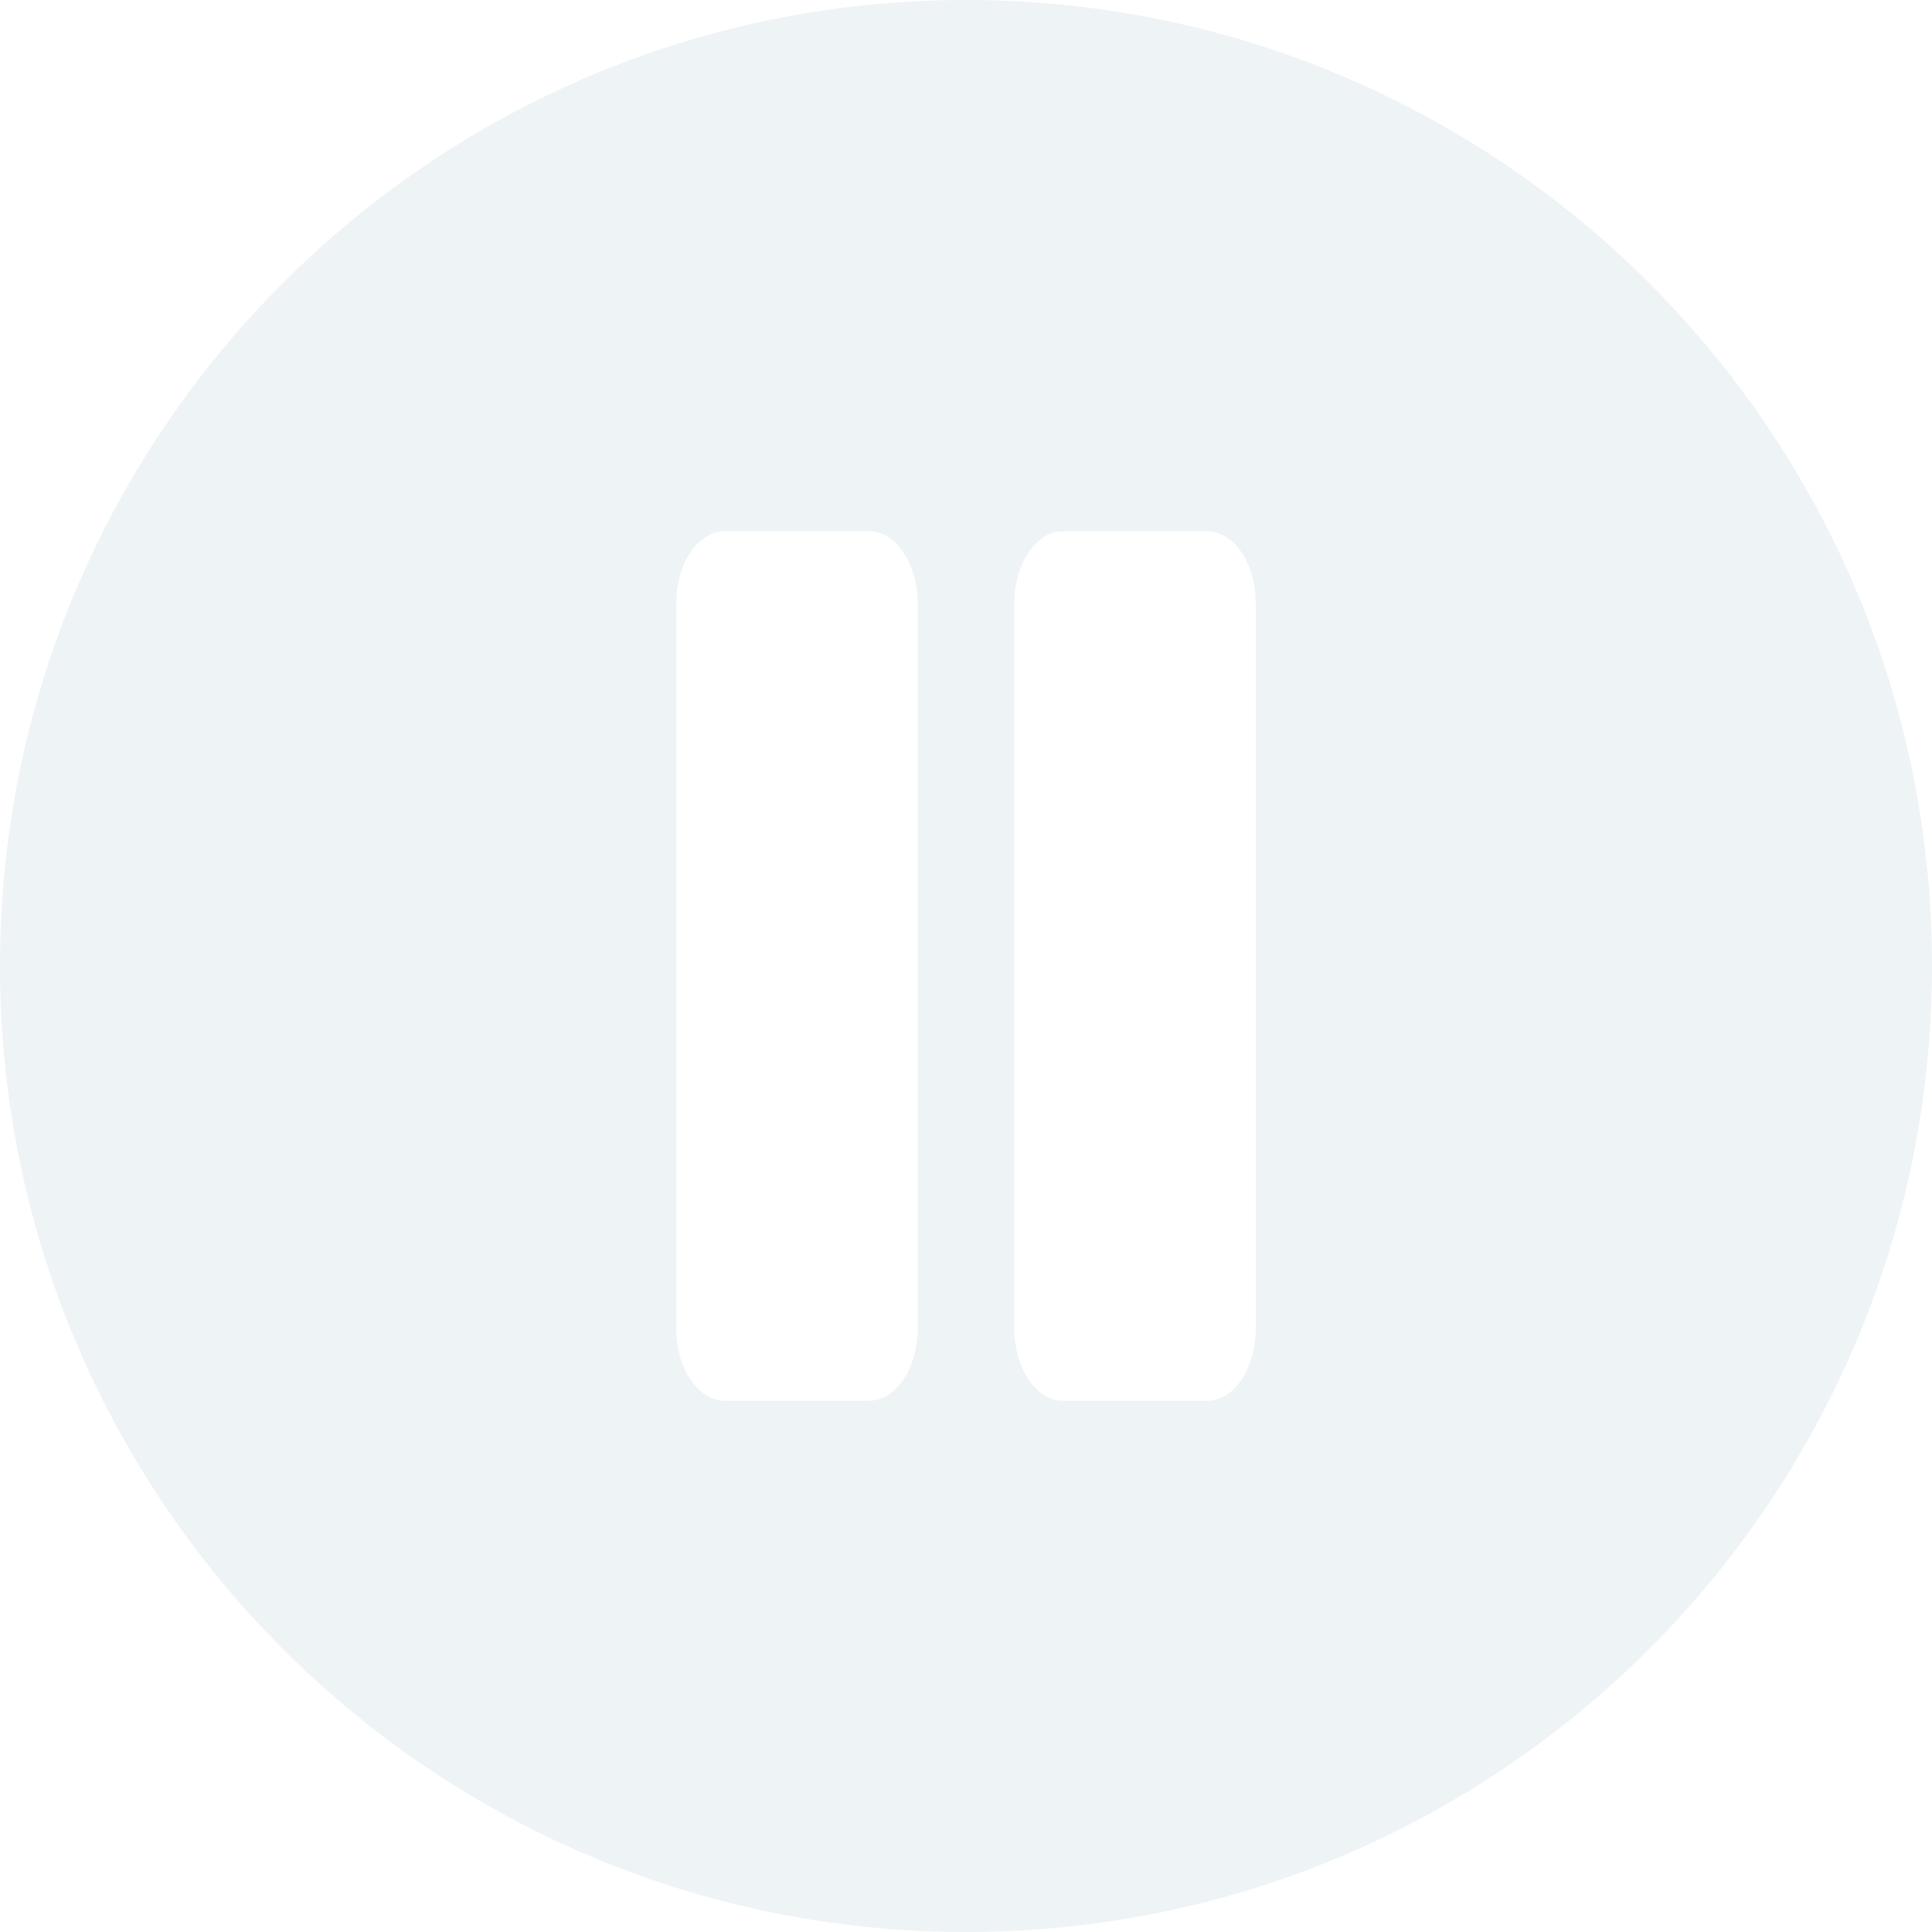
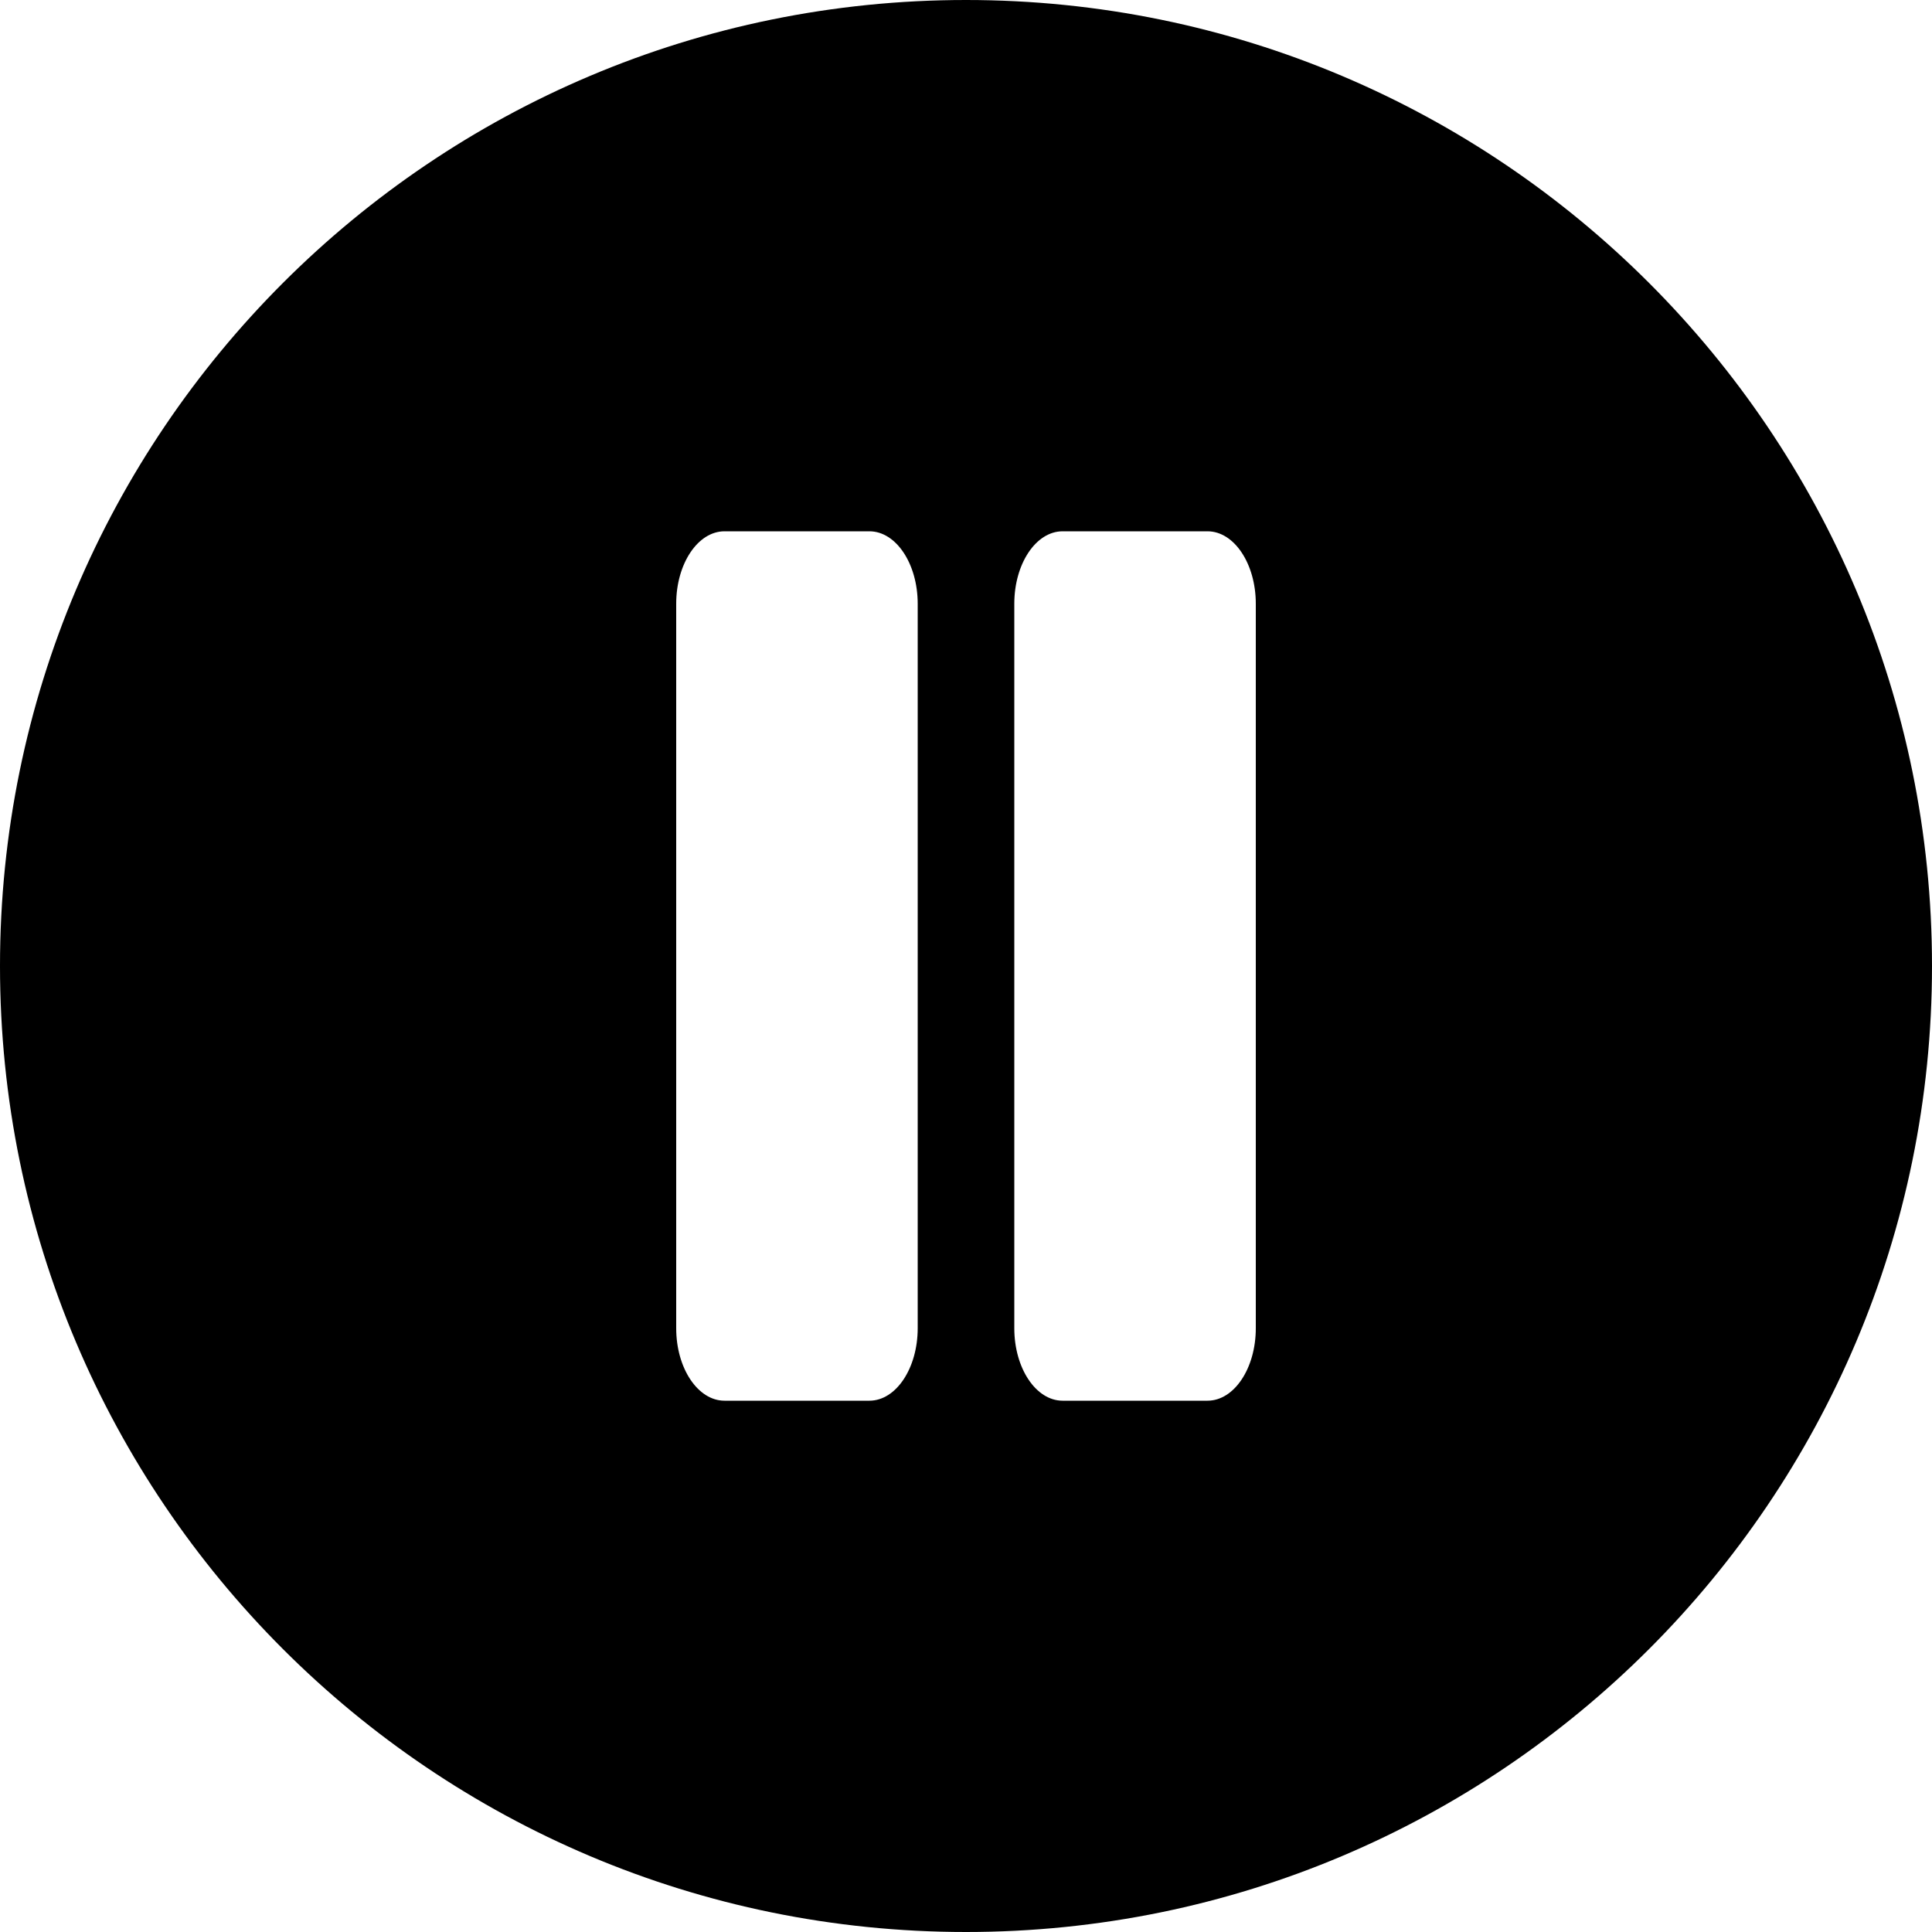
<svg xmlns="http://www.w3.org/2000/svg" width="44" height="44" viewBox="0 0 44 44" fill="none">
-   <path d="M22 0C34.15 0 44 9.85 44 22C44 34.15 34.15 44 22 44C9.85 44 0 34.15 0 22C0 9.85 9.85 0 22 0ZM16.5 12.1C15.893 12.1 15.4 12.839 15.4 13.75V30.25C15.4 31.161 15.893 31.9 16.5 31.9H19.8C20.407 31.9 20.9 31.161 20.9 30.25V13.75C20.9 12.839 20.407 12.1 19.8 12.1H16.5ZM24.2 12.1C23.593 12.1 23.1 12.839 23.1 13.75V30.25C23.1 31.161 23.593 31.9 24.2 31.9H27.5C28.108 31.9 28.6 31.161 28.6 30.25V13.75C28.6 12.839 28.108 12.1 27.5 12.1H24.2Z" fill="#EEF3F6" />
+   <path d="M22 0C34.15 0 44 9.85 44 22C44 34.15 34.15 44 22 44C9.85 44 0 34.15 0 22C0 9.85 9.85 0 22 0ZM16.5 12.1C15.893 12.1 15.4 12.839 15.4 13.75V30.25C15.4 31.161 15.893 31.9 16.5 31.9H19.8C20.407 31.9 20.9 31.161 20.9 30.25V13.75C20.9 12.839 20.407 12.1 19.8 12.1H16.5ZM24.2 12.1C23.593 12.1 23.1 12.839 23.1 13.75V30.25C23.1 31.161 23.593 31.9 24.2 31.9H27.5C28.108 31.9 28.6 31.161 28.6 30.25V13.75C28.6 12.839 28.108 12.1 27.5 12.1H24.2Z" fill="currentColor" />
</svg>
